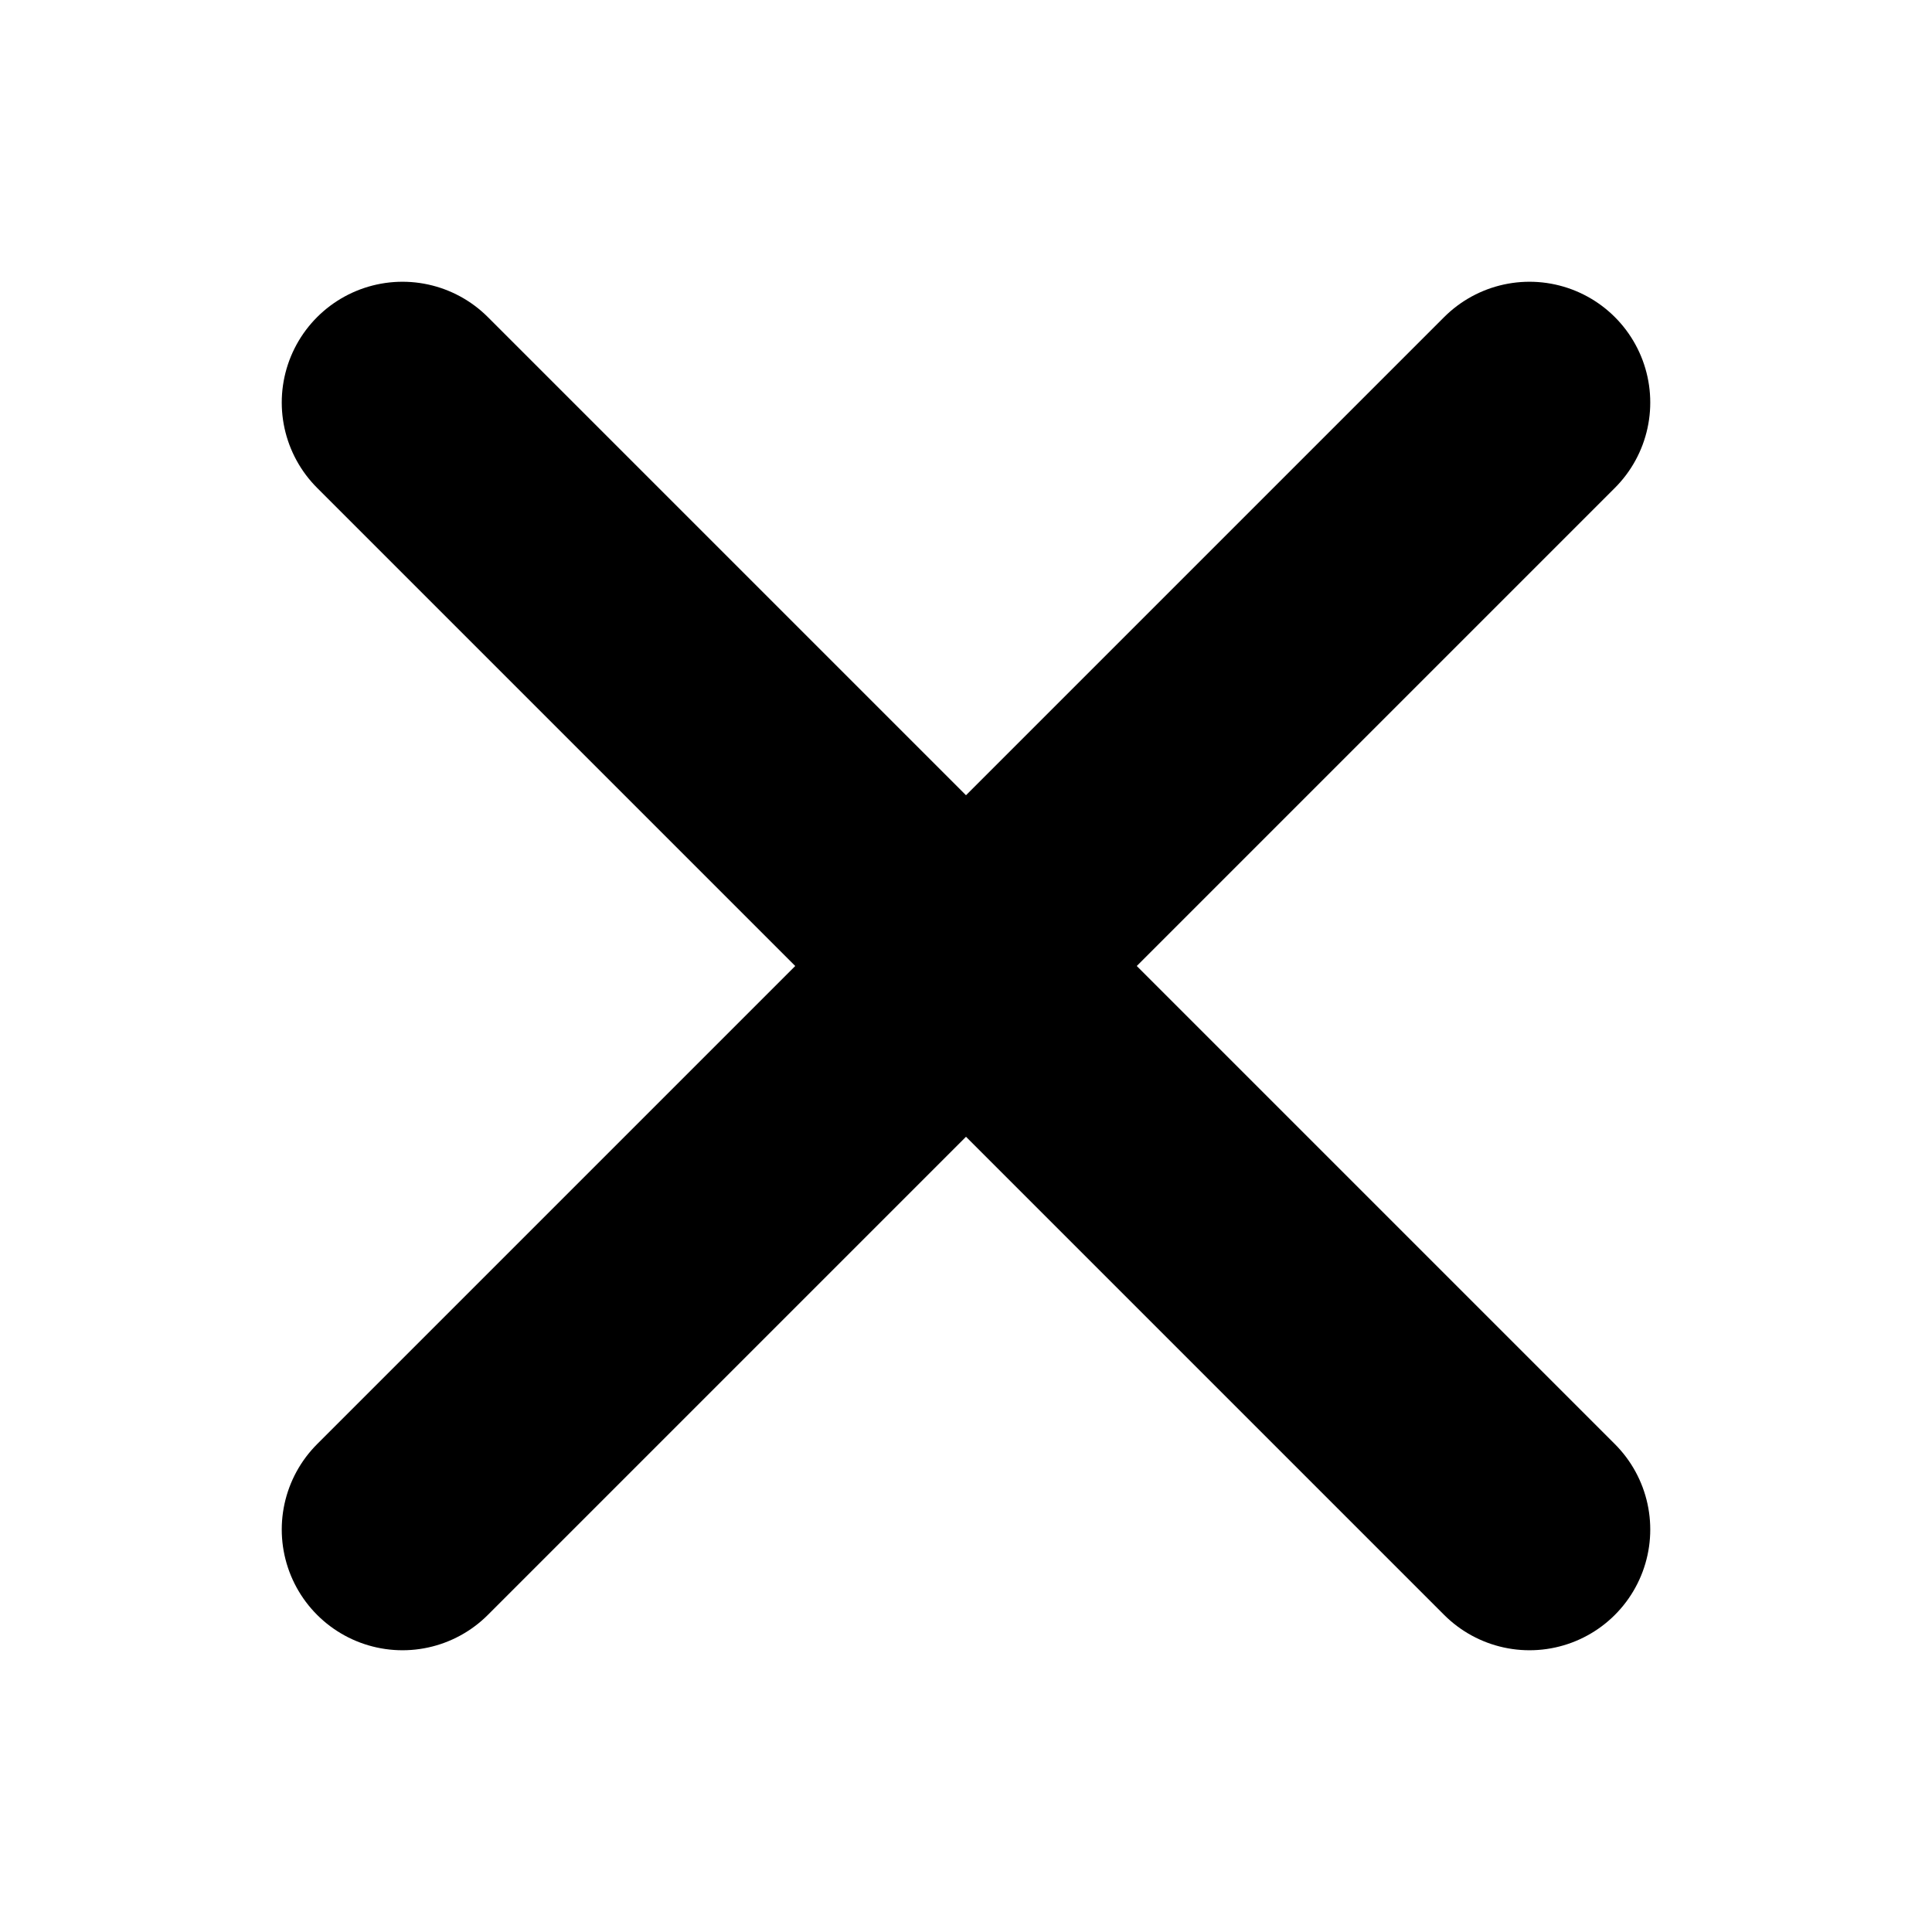
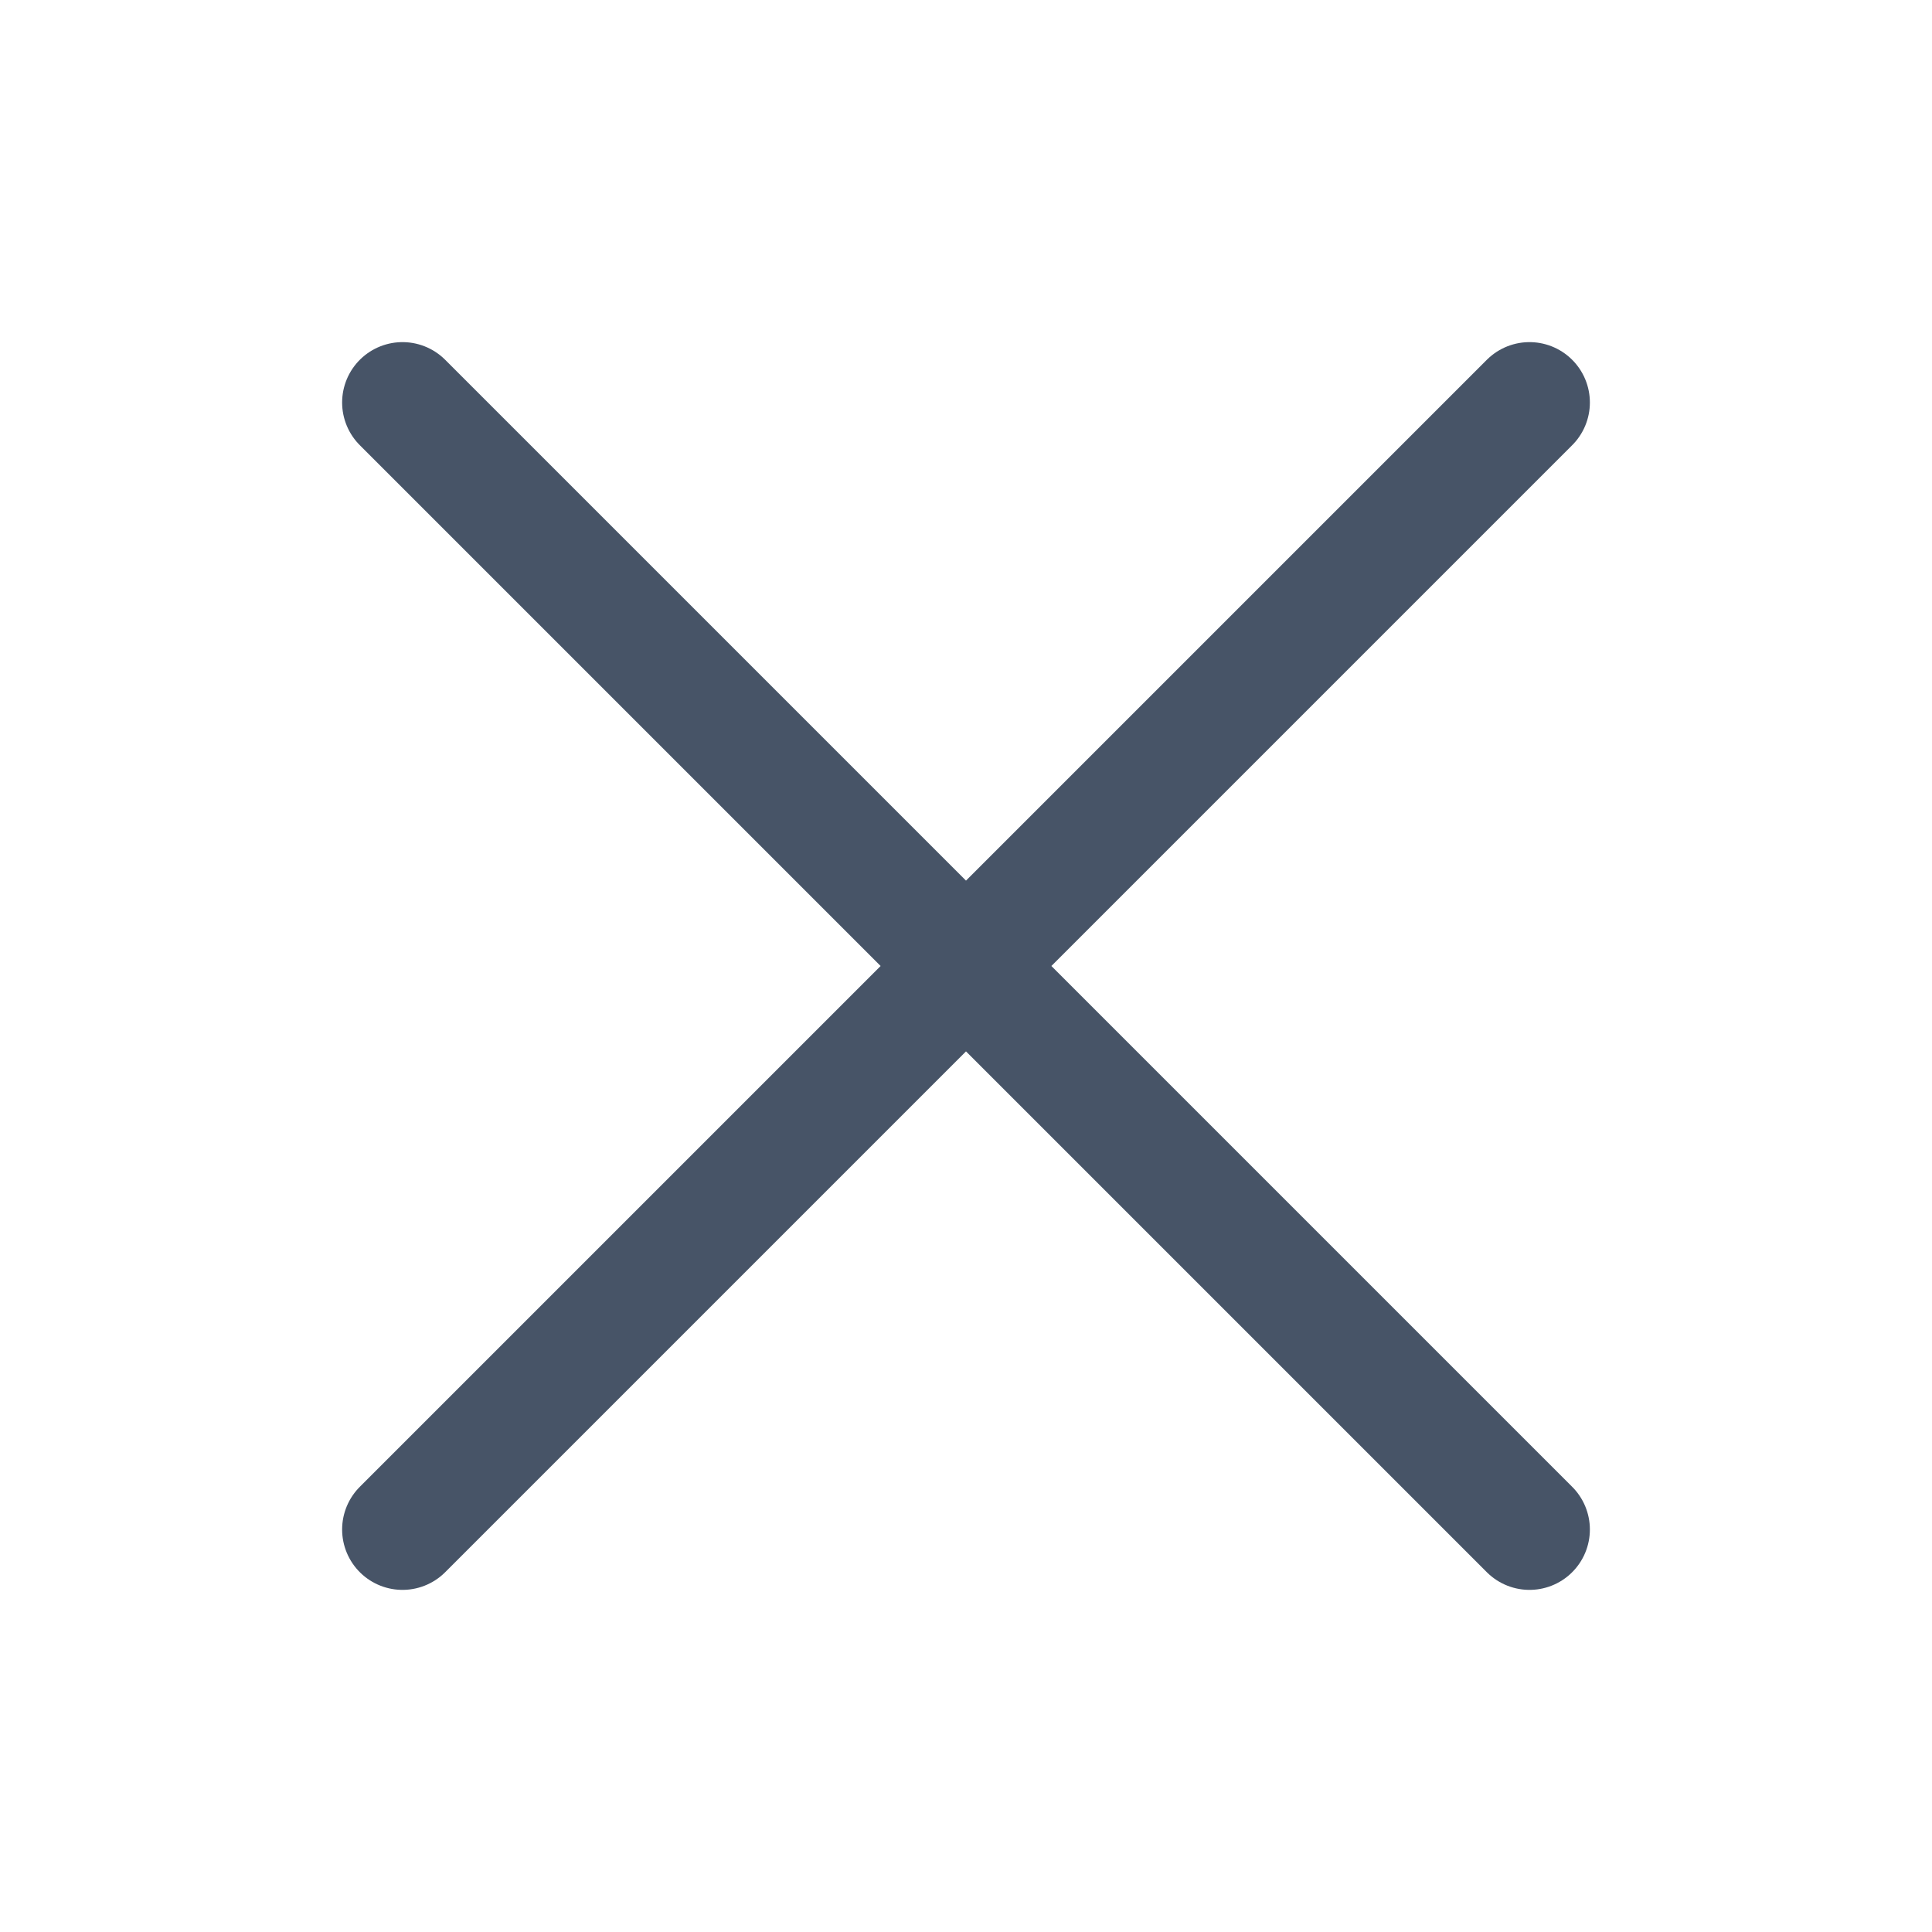
- <svg xmlns="http://www.w3.org/2000/svg" viewBox="0 0 24 24" fill="none">
-   <path d="M5 5L19 19M5 19L19 5" stroke="currentColor" stroke-width="3" stroke-linecap="round" stroke-linejoin="round" />
+ <svg xmlns="http://www.w3.org/2000/svg" width="24" height="24" viewBox="0 0 24 24" fill="none">
+   <path d="M5 5L19 19M5 19L19 5" stroke="#475467" stroke-width="1.5" stroke-linecap="round" stroke-linejoin="round" />
</svg>
